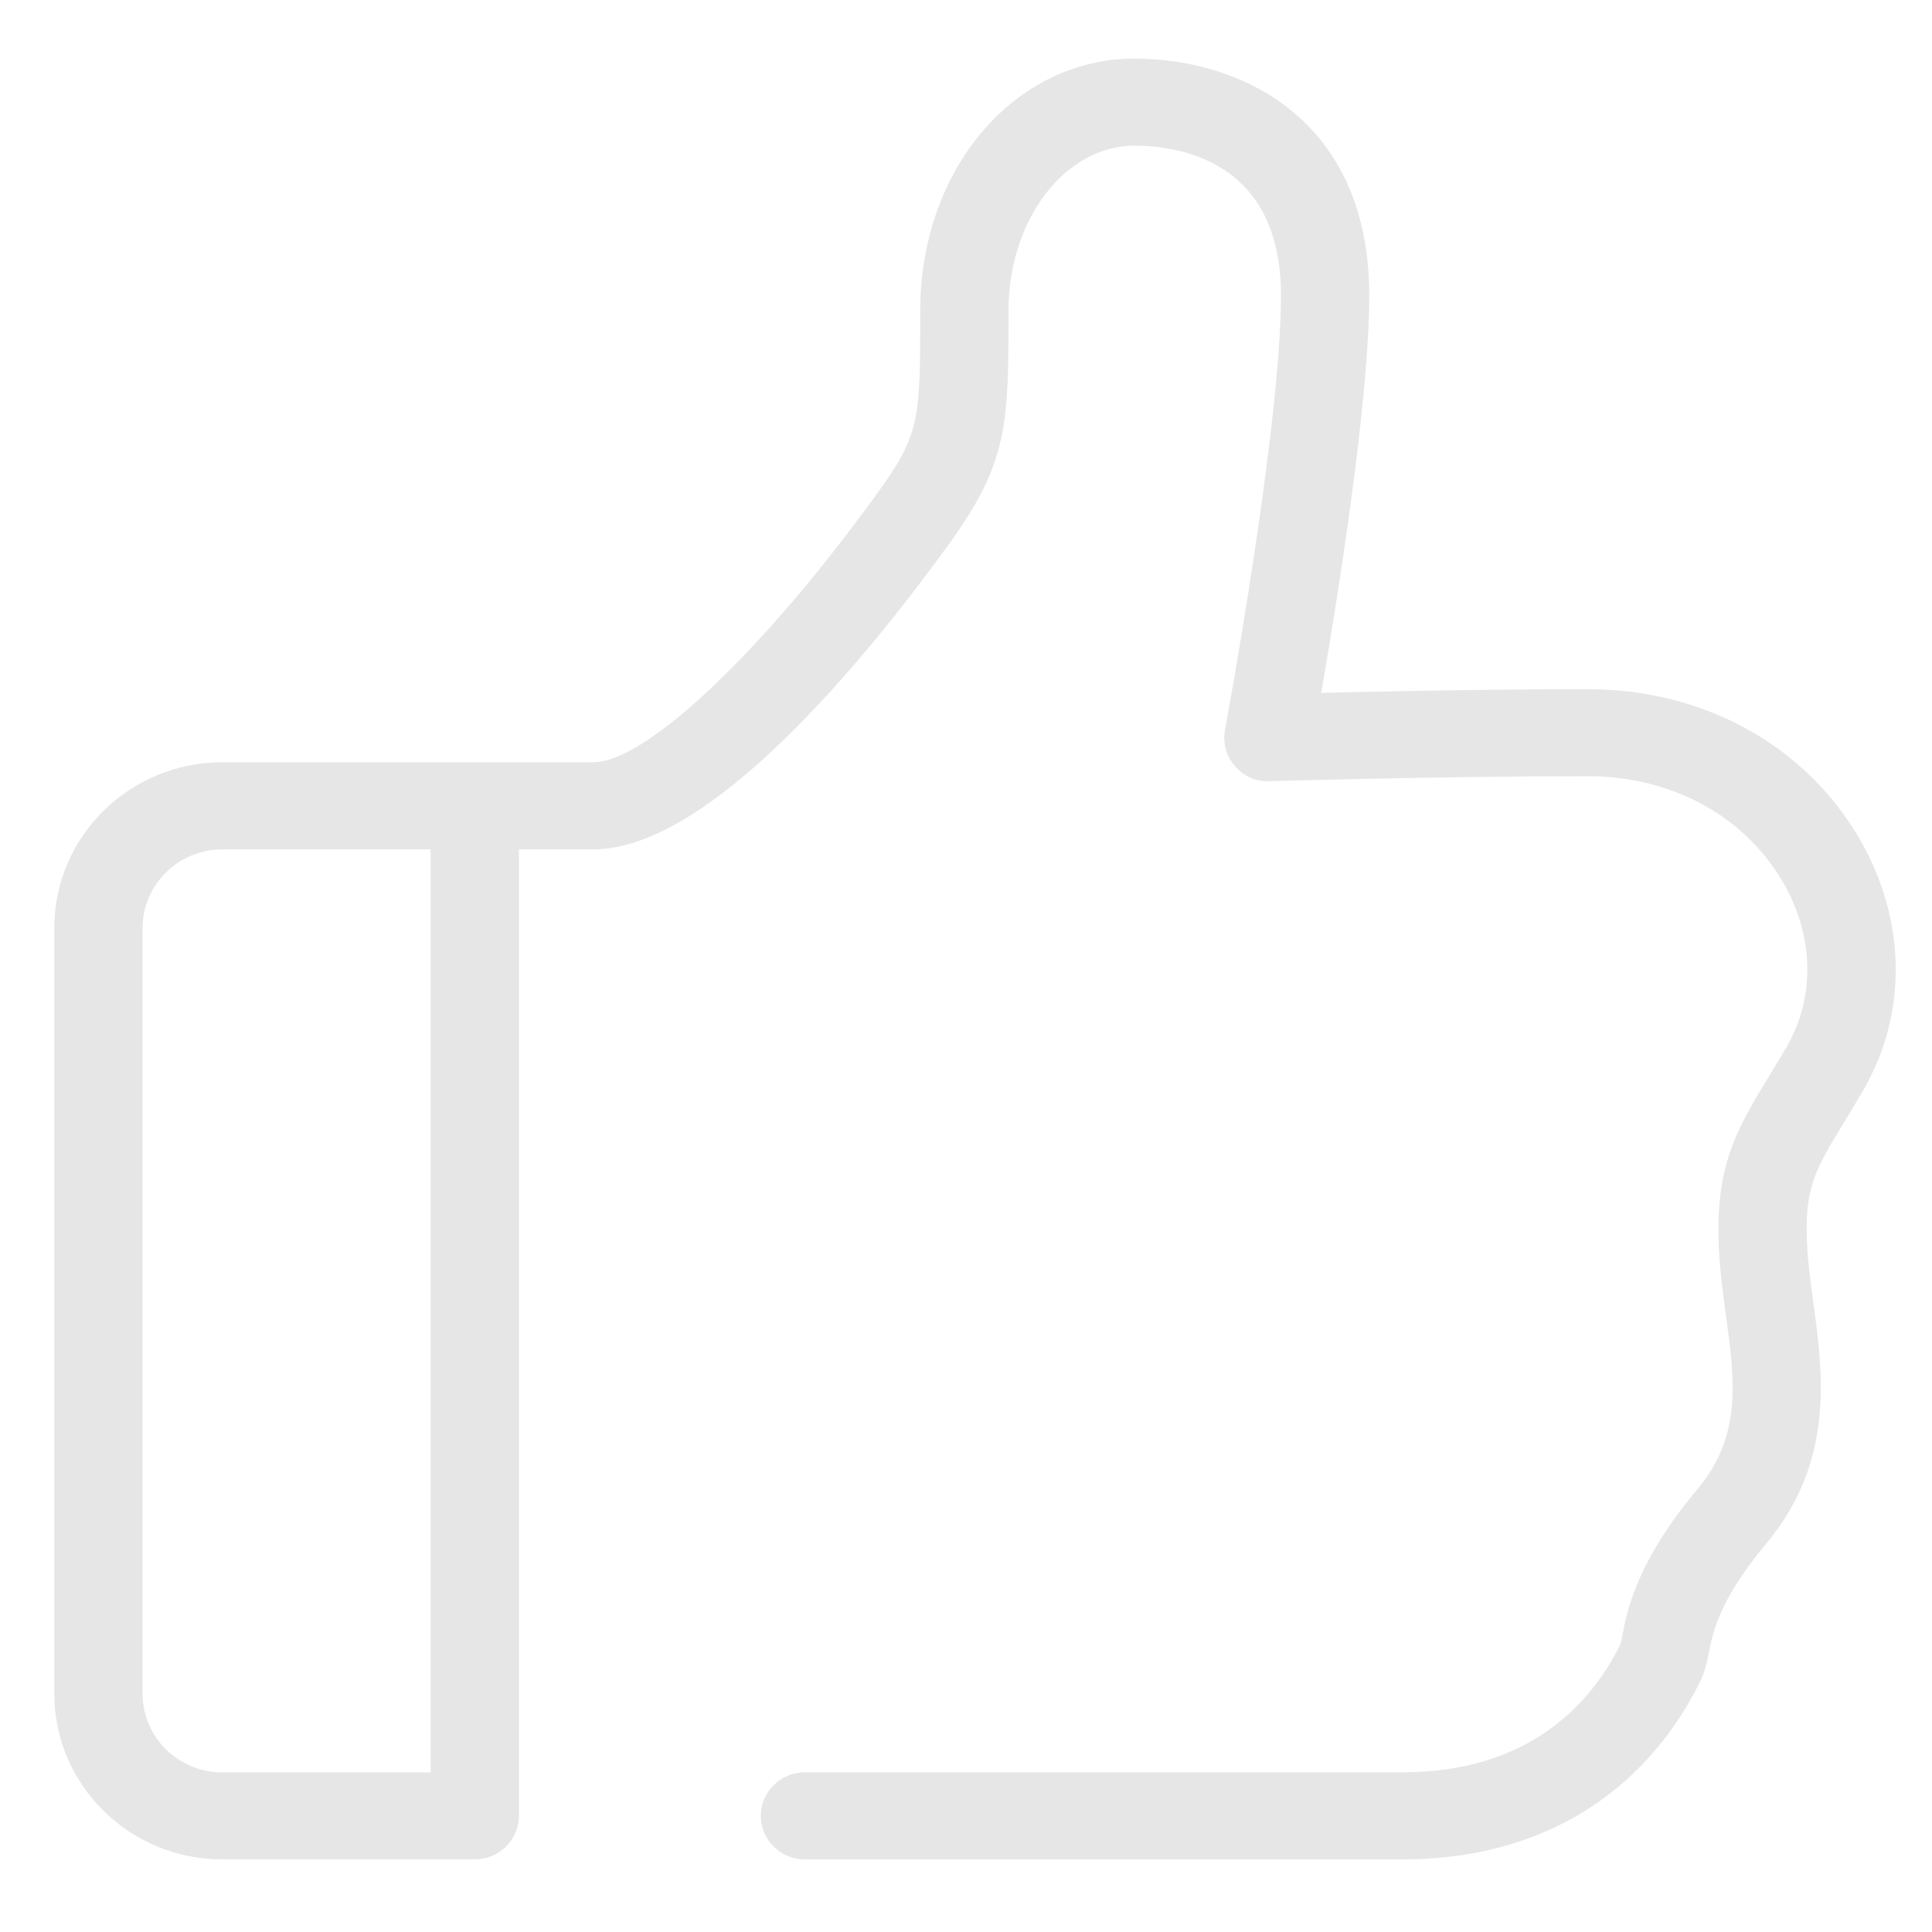
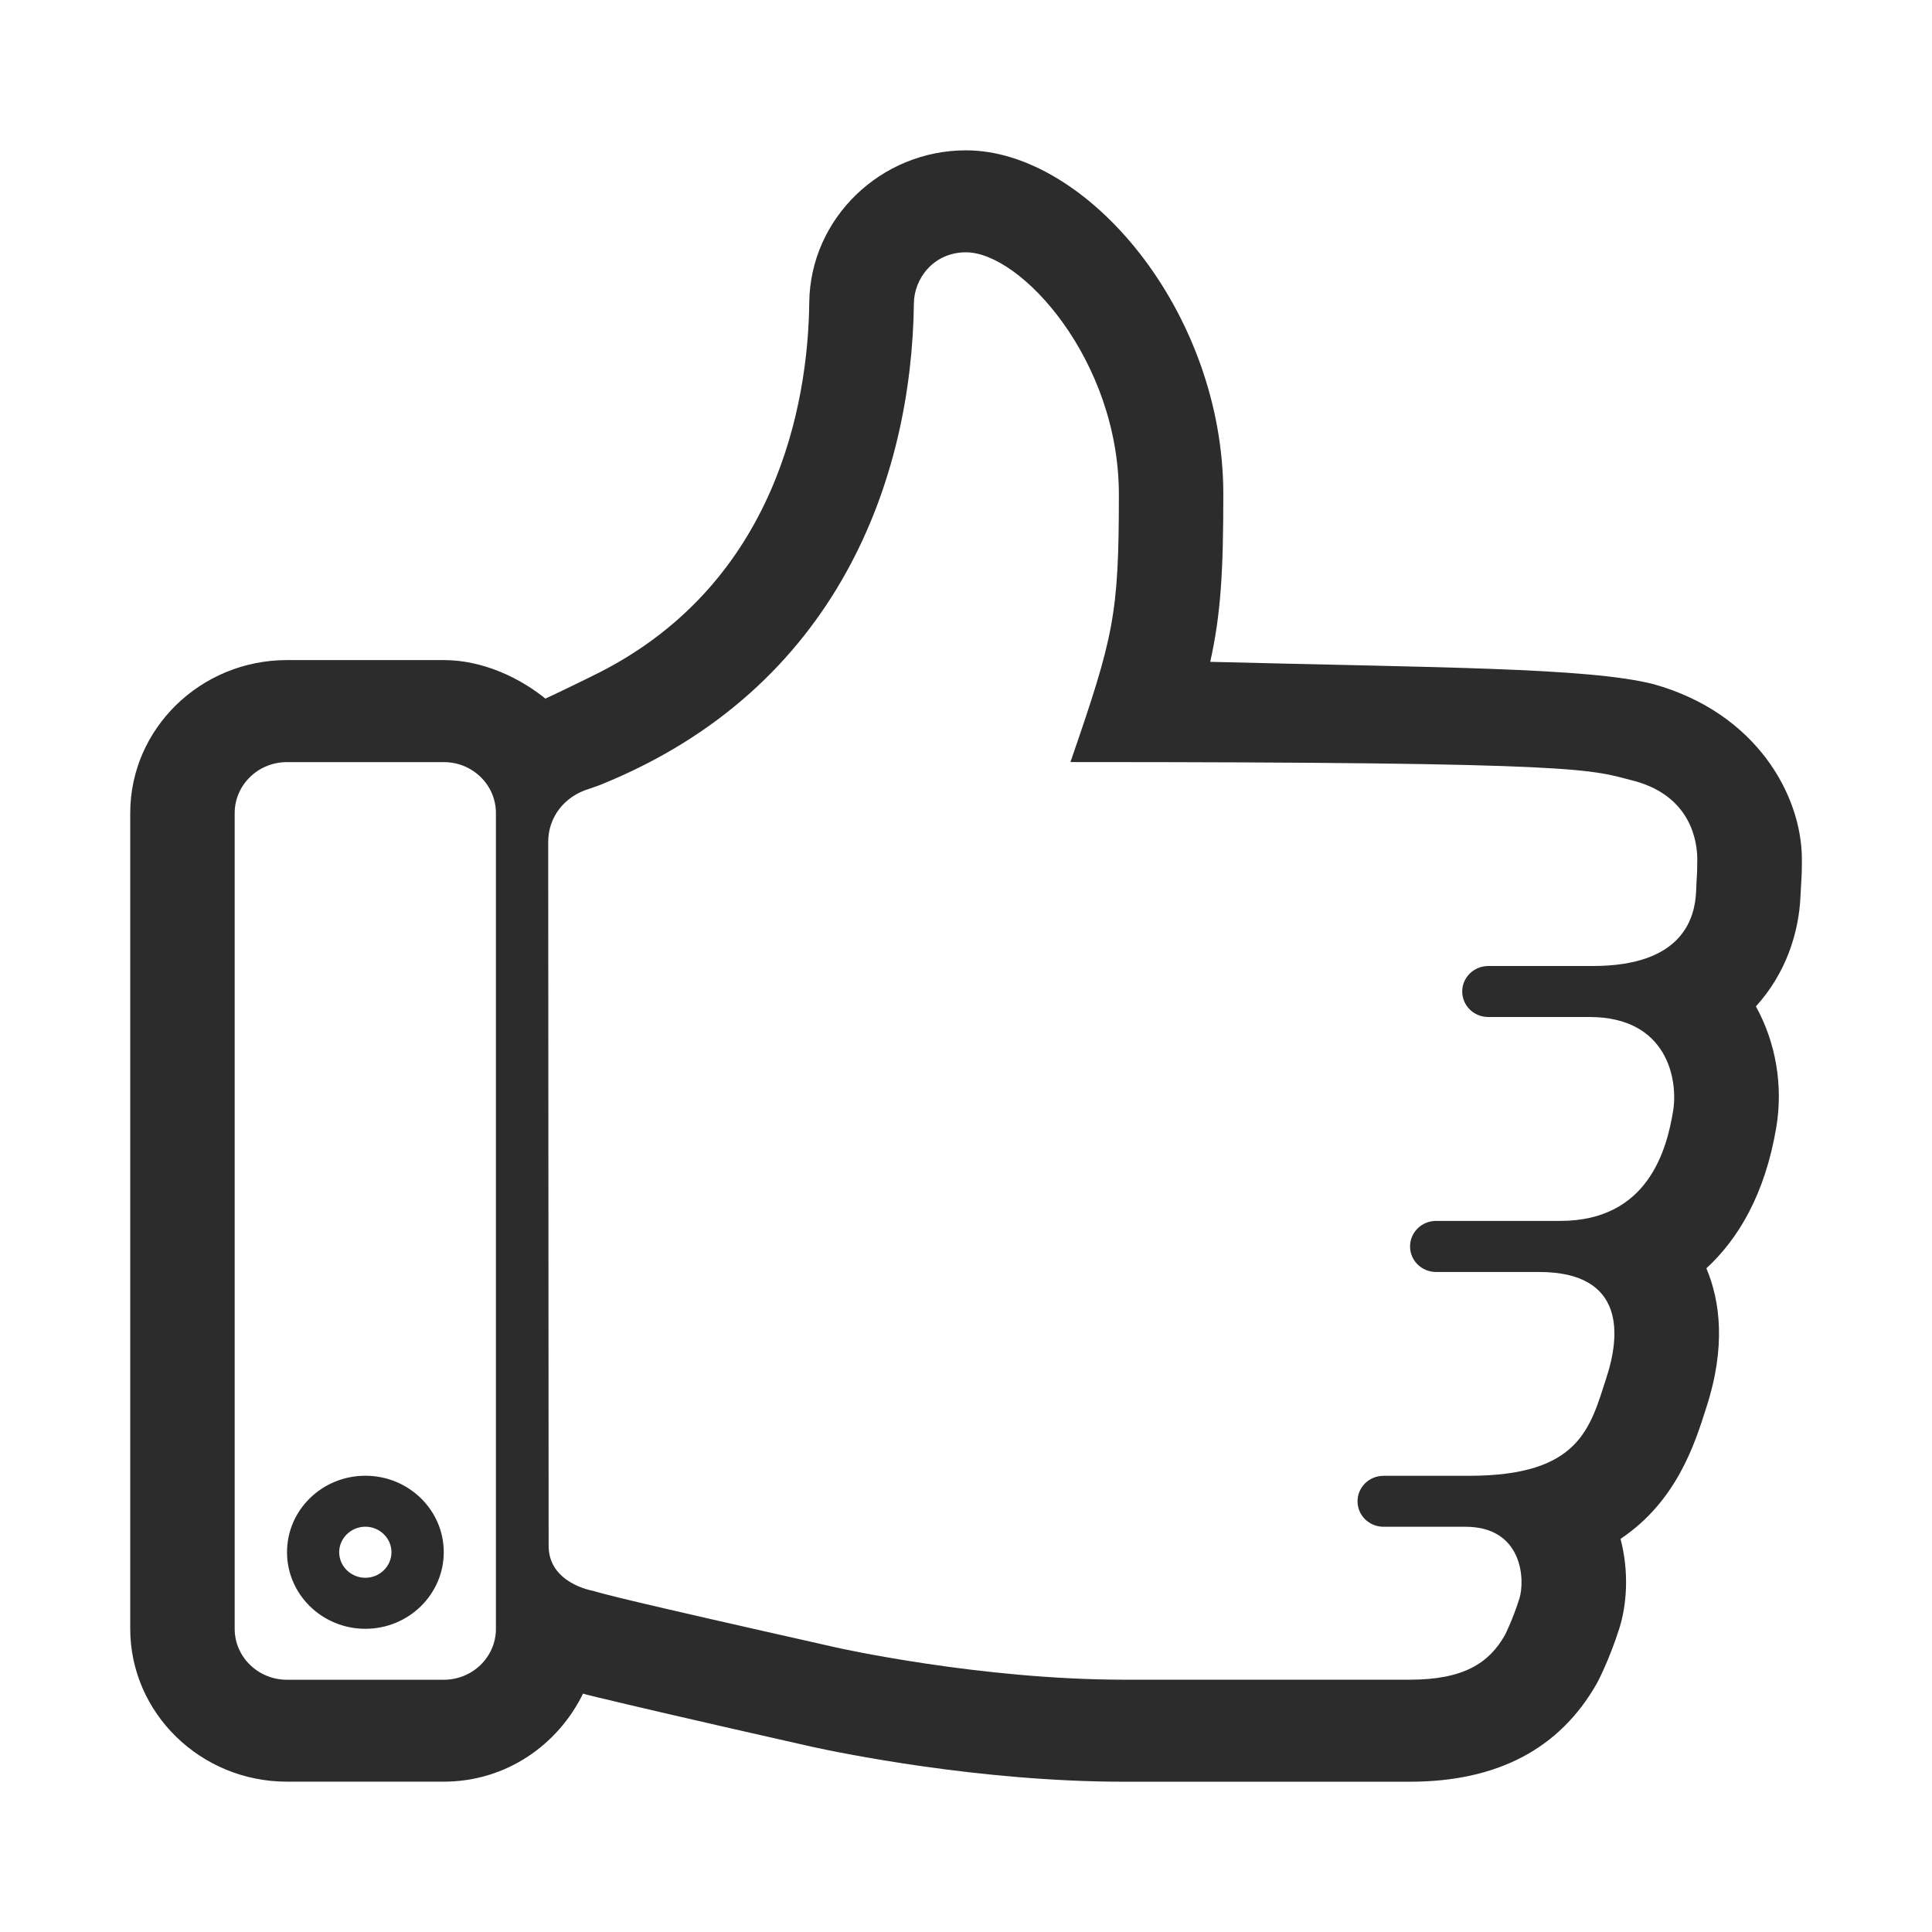
- <svg xmlns="http://www.w3.org/2000/svg" class="icon" width="200px" height="200.00px" viewBox="0 0 1024 1024" version="1.1">
-   <path fill="#e6e6e6" d="M743.328 985.536l-316.704 0c-12.896 0-23.392-10.368-23.392-23.104s10.496-23.072 23.392-23.072l316.704 0c67.296 0 99.808-36.512 115.168-67.136 0.768-1.856 1.024-3.552 1.408-5.568 2.912-14.624 7.84-39.168 40.192-77.92 23.328-27.968 19.328-57.664 14.624-92.032-1.472-10.912-2.944-21.76-3.552-32.512-2.688-45.856 9.344-65.664 26.048-93.12 3.04-4.928 6.304-10.304 9.792-16.32 15.328-26.432 14.464-59.232-2.304-87.712-20.48-34.816-59.008-55.648-103.008-55.648-77.952 0-167.808 2.656-168.672 2.656-7.776 0.288-13.888-2.72-18.464-8-4.64-5.28-6.528-12.352-5.28-19.2 0.32-1.6 29.664-160.48 29.664-230.304 0-71.616-54.336-79.328-77.632-79.328-36.832 0-66.784 39.2-66.784 87.424 0 59.936 0 80.16-31.68 123.904-43.712 60.352-126.24 161.632-188.416 161.632L275.04 450.176l0 512.224c0 12.768-10.496 23.104-23.392 23.104L117.76 985.504c-49.056 0-88.992-39.392-88.992-87.808L28.768 491.808c0-48.384 39.904-87.776 88.992-87.776l196.704 0c27.84 0 89.696-58.496 150.304-142.272 22.976-31.712 22.976-39.168 22.976-97.088 0-74.944 49.856-133.6 113.536-133.6 57.408 0 124.448 32.896 124.448 125.504 0 56.128-16.8 160.576-25.44 210.656 33.184-0.8 89.856-1.952 141.408-1.952 60.864 0 114.56 29.376 143.488 78.624 25.216 42.88 26.144 92.928 2.464 133.792-3.68 6.336-7.104 11.968-10.272 17.184-15.52 25.472-21.344 35.008-19.488 66.656 0.576 9.568 1.952 19.296 3.232 29.024 5.088 37.408 11.424 83.968-24.896 127.488-24.832 29.792-28.192 46.496-30.432 57.536-1.056 5.28-2.176 10.752-4.928 16.256C870.336 952.544 814.56 985.536 743.328 985.536L743.328 985.536zM117.76 450.208c-23.232 0-42.176 18.656-42.176 41.6l0 405.952c0 22.976 18.944 41.632 42.176 41.632l110.496 0L228.256 450.208 117.76 450.208 117.76 450.208zM117.76 450.208" />
+ <svg xmlns="http://www.w3.org/2000/svg" t="1497323913523" class="icon" style="" viewBox="0 0 1024 1024" version="1.1" p-id="3208" width="200" height="200">
+   <defs>
+     <style type="text/css" />
+   </defs>
+   <path d="M876.448 362.624c-34.592-8.864-116-8.768-235.008-11.84 5.664-25.344 6.944-48.192 6.944-88.8 0-96.928-72.352-182.304-136.384-182.304-45.216 0-82.496 36.064-83.072 80.448-0.576 54.4-17.824 148.416-110.72 196.032-6.816 3.488-26.304 12.864-29.12 14.112l1.472 1.216c-14.592-12.256-34.72-21.632-55.36-21.632L152.096 349.856c-45.792 0-83.072 36.384-83.072 81.088l0 432.32c0 44.672 37.28 81.056 83.072 81.056L235.2 944.32c32.928 0 60.512-19.392 73.824-46.688 0.32 0.128 0.96 0.288 1.312 0.416 1.856 0.448 4 0.96 6.688 1.664 0.448 0.064 0.704 0.128 1.216 0.256 15.936 3.872 46.624 11.072 112.256 25.888 14.08 3.072 88.352 18.496 165.376 18.496l151.328 0c46.144 0 79.392-17.28 99.136-52.064 0.352-0.544 6.688-12.672 11.904-29.088 3.936-12.352 5.344-29.824 0.672-47.552 29.696-19.936 39.296-50.08 45.504-69.728 10.432-32.128 7.296-56.384 0-73.696 16.704-15.392 31.008-38.88 37.056-74.688 3.712-22.208-0.288-45.088-10.816-64.128 15.68-17.184 22.88-38.784 23.648-58.784l0.32-5.664c0.192-3.52 0.416-5.728 0.416-13.536C954.976 421.28 930.72 377.792 876.448 362.624zM262.848 863.296c0 14.912-12.352 27.008-27.648 27.008L152.096 890.304c-15.296 0-27.712-12.096-27.712-27.008l0-432.32c0-14.944 12.416-27.04 27.712-27.04L235.2 403.936c15.328 0 27.648 12.096 27.648 27.04L262.848 863.296zM898.976 472.416C898.368 485.76 892.672 512 844.256 512c-41.568 0-55.424 0-55.424 0-7.648 0-13.824 6.048-13.824 13.504 0 7.488 6.144 13.536 13.824 13.536 0 0 12.16 0 53.696 0 41.472 0 46.944 33.6 44.256 49.824-3.328 20.128-13.056 58.24-59.808 58.24s-65.792 0-65.792 0c-7.648 0-13.824 6.016-13.824 13.568 0 7.456 6.144 13.504 13.824 13.504 0 0 32.864 0 54.528 0 46.688 0 42.624 34.72 35.872 55.552-8.8 27.264-14.208 52.48-73.088 52.48-19.872 0-45.152 0-45.152 0-7.648 0-13.824 6.016-13.824 13.504s6.144 13.504 13.824 13.504c0 0 19.168 0 43.392 0 30.272 0 31.68 28.032 28.576 38.048-3.456 10.944-7.52 19.104-7.712 19.424-8.384 14.784-21.888 23.584-50.4 23.584L595.84 890.272c-76.064 0-151.488-16.768-153.408-17.248-114.976-25.856-121.056-27.84-128.256-29.888 0 0-23.392-3.872-23.392-23.808L290.56 446.176c0-12.704 8.224-24.128 21.952-28.16 1.728-0.672 4.032-1.344 5.728-2.048 126.464-51.072 164.992-163.2 166.144-255.232C484.48 147.808 494.688 133.728 512 133.728c29.248 0 81.024 57.312 81.024 128.256 0 64.064-2.656 75.168-25.664 141.92 276.864 0 274.88 3.904 299.328 10.144 30.272 8.448 32.896 32.96 32.896 41.376C899.584 464.704 899.296 463.36 898.976 472.416zM193.664 782.176c-22.944 0-41.536 18.112-41.536 40.512s18.592 40.608 41.536 40.608c22.88 0 41.536-18.208 41.536-40.608S216.544 782.176 193.664 782.176zM193.664 836.256c-7.648 0-13.888-6.08-13.888-13.568 0-7.36 6.24-13.504 13.888-13.504 7.584 0 13.824 6.112 13.824 13.504C207.488 830.144 201.248 836.256 193.664 836.256z" p-id="3209" fill="#2c2c2c" />
</svg>
